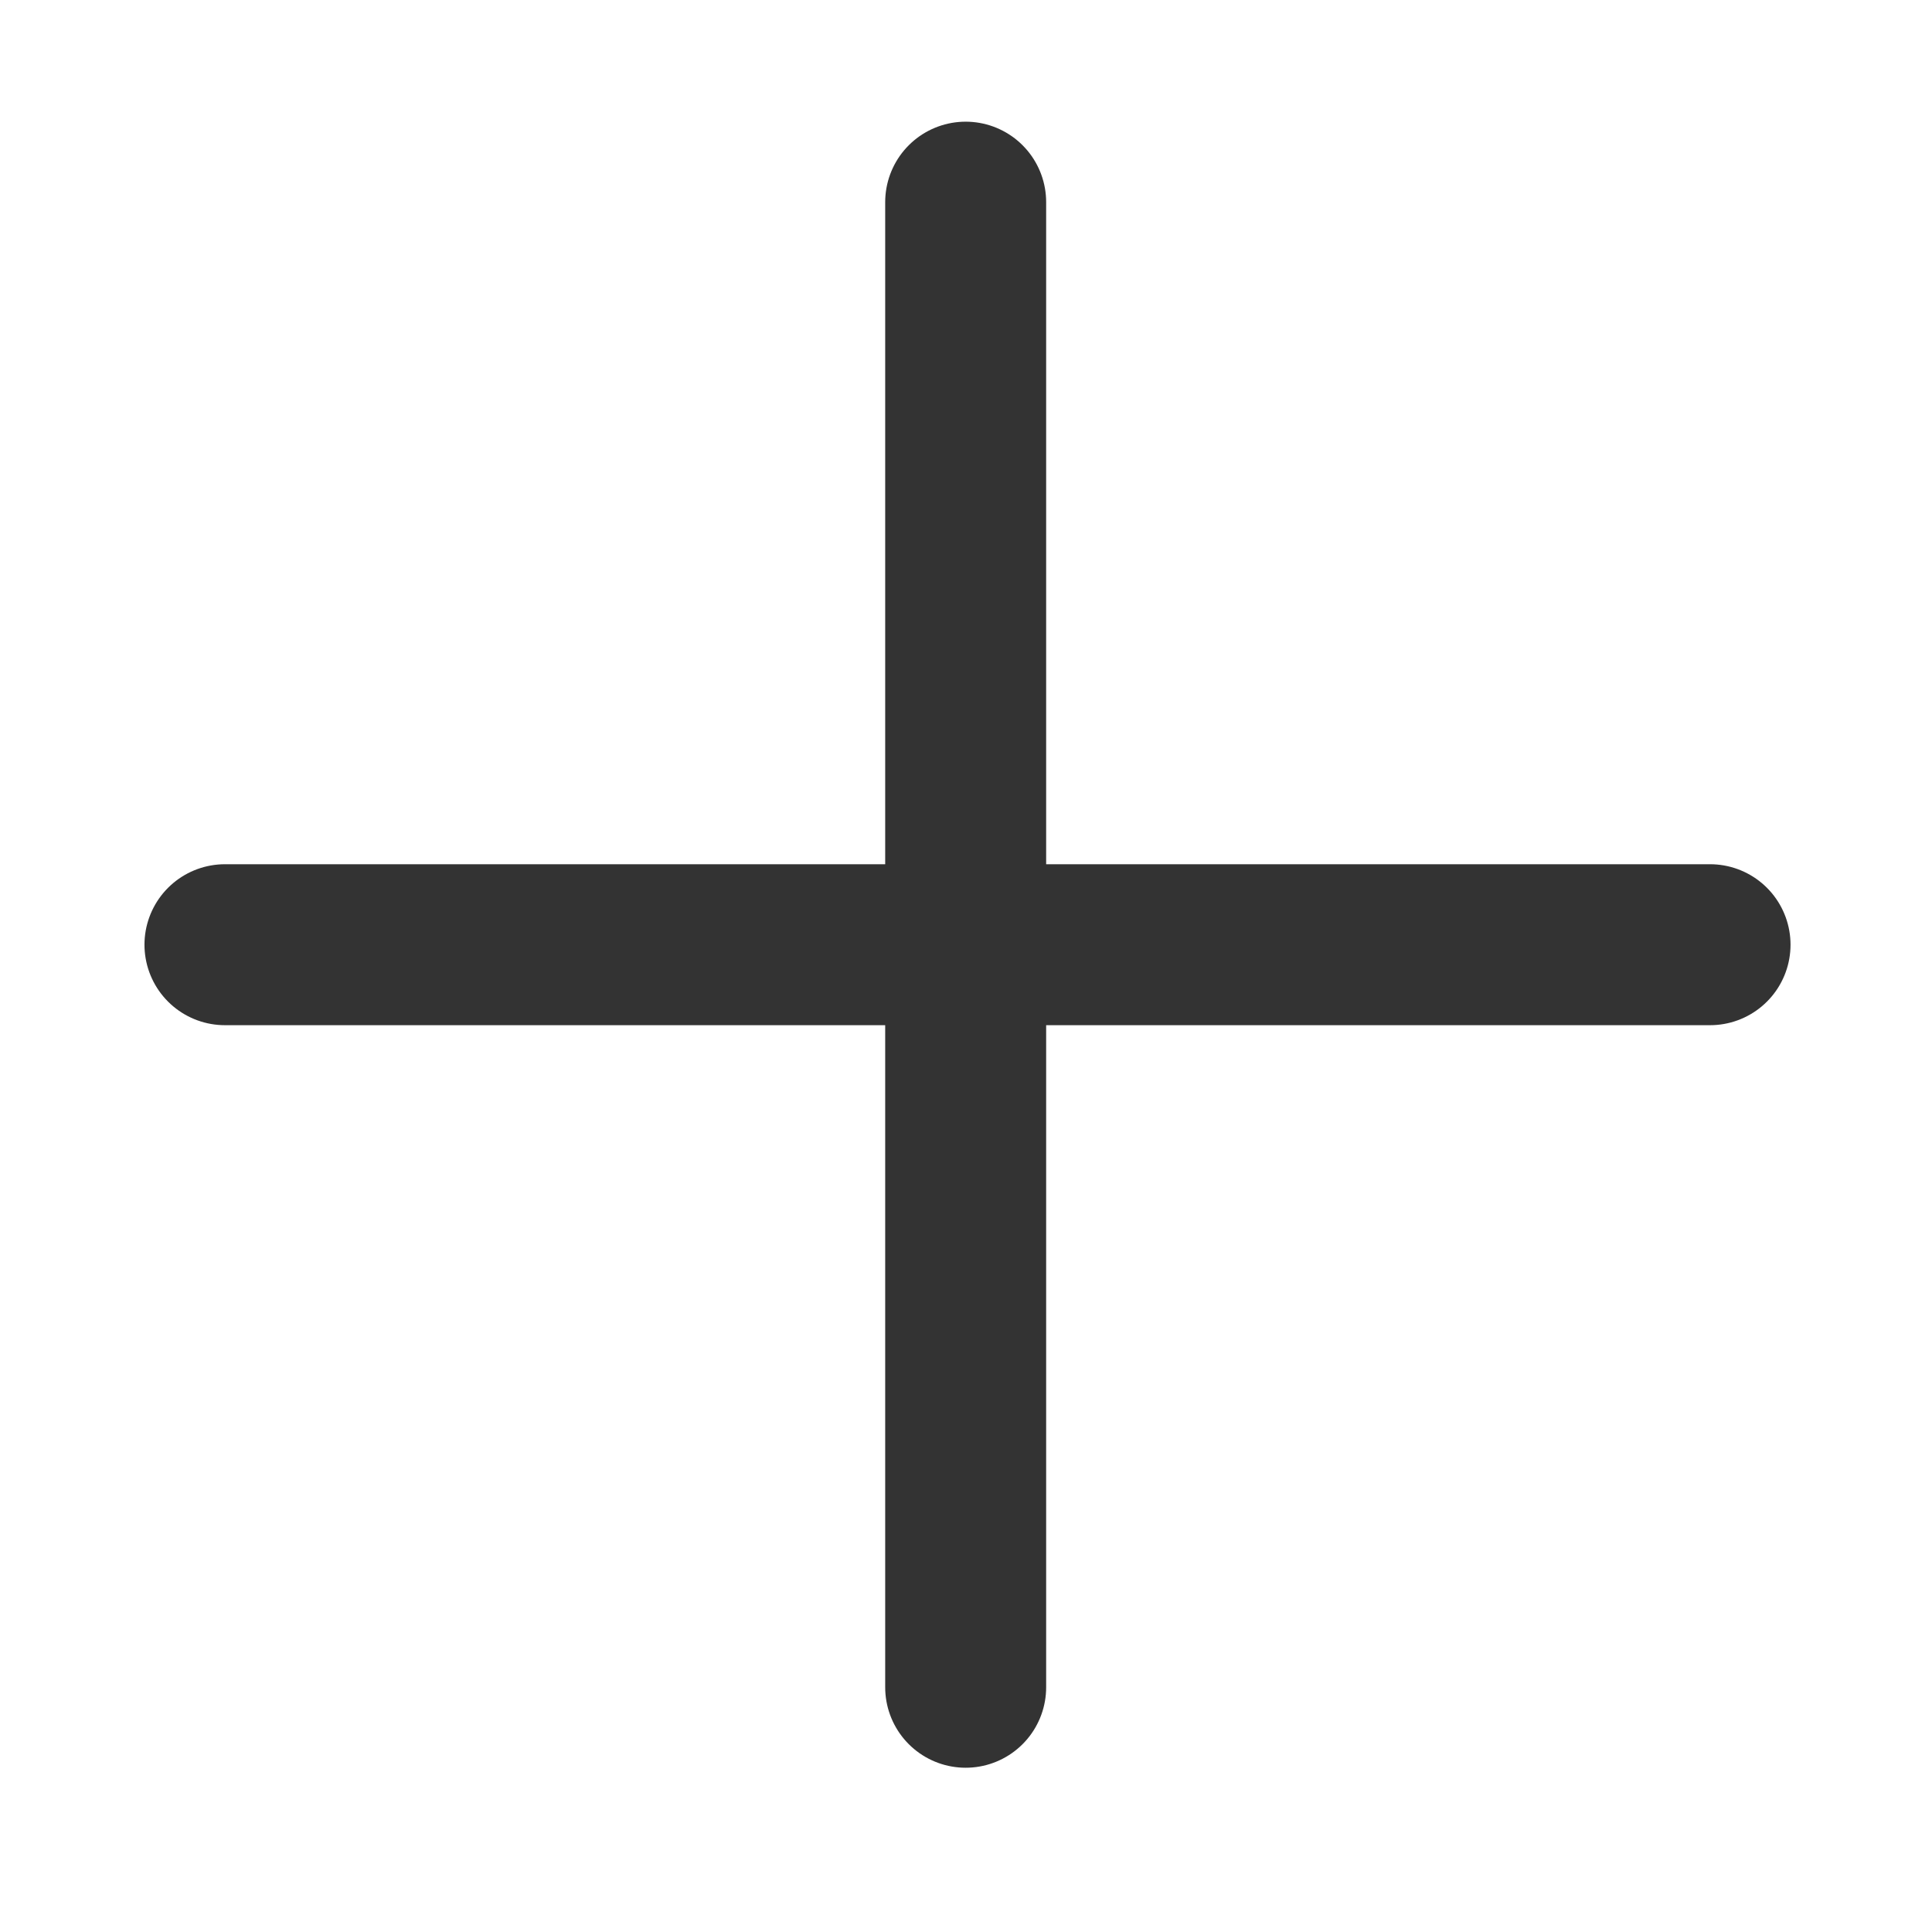
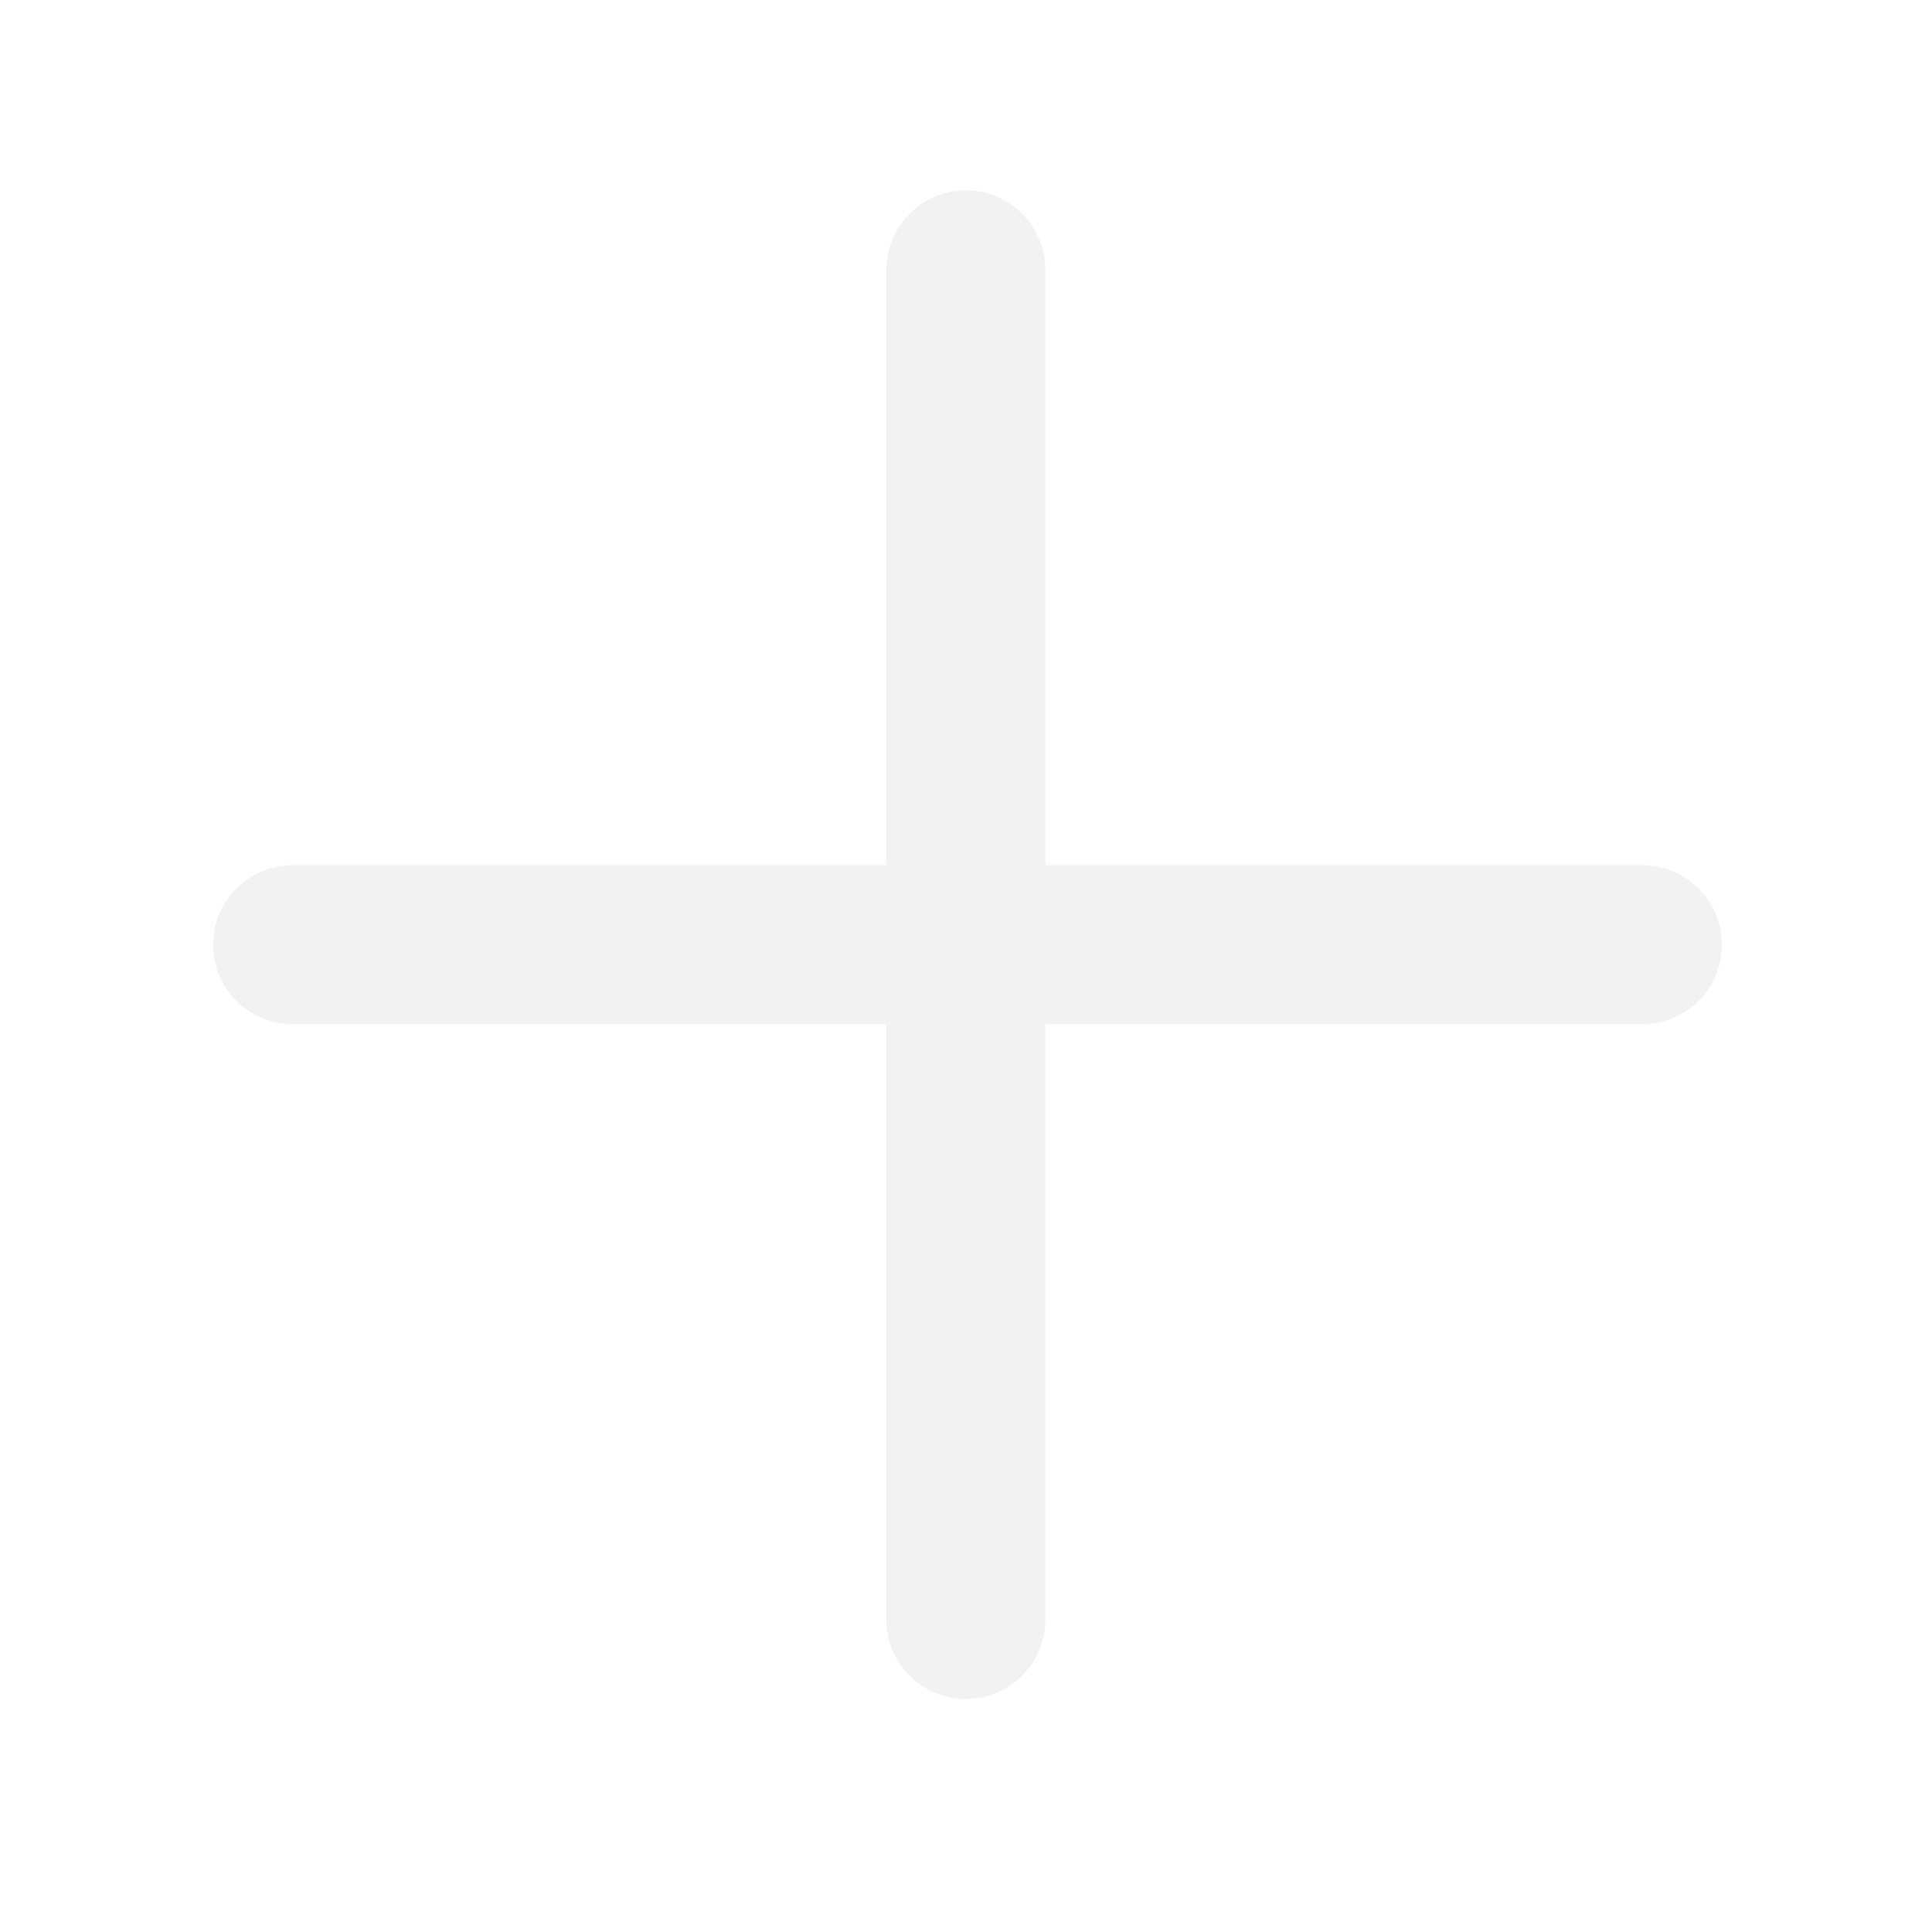
<svg xmlns="http://www.w3.org/2000/svg" width="90.875mm" height="90.875mm" version="1.1" viewBox="0 0 90.875 90.875" id="svg2">
  <defs id="defs2" />
-   <path d="M 45.422,79.363 V 9.509" fill="#1a1a1a" stroke="#333333" stroke-linecap="round" stroke-width="6.871" id="path1" style="stroke-width:7.571;stroke-dasharray:none;stroke:#333333" />
-   <path d="M 10.581,44.436 H 80.435" fill="#1a1a1a" stroke="#333333" stroke-linecap="round" stroke-width="6.871" id="path2" style="stroke-width:7.571;stroke-dasharray:none;stroke:#333333" />
+   <path d="M 45.43,76.177 V 12.695" fill="#1a1a1a" stroke="#333333" stroke-linecap="round" stroke-width="6.871" id="path1" style="stroke:#f2f2f2;stroke-width:7.48;stroke-dasharray:none;fill:#f2f2f2" />
+   <path d="M 13.766,44.436 H 77.249" fill="#1a1a1a" stroke="#333333" stroke-linecap="round" stroke-width="6.871" id="path2" style="stroke:#f2f2f2;stroke-width:7.48;stroke-dasharray:none;fill:#f2f2f2" />
</svg>
